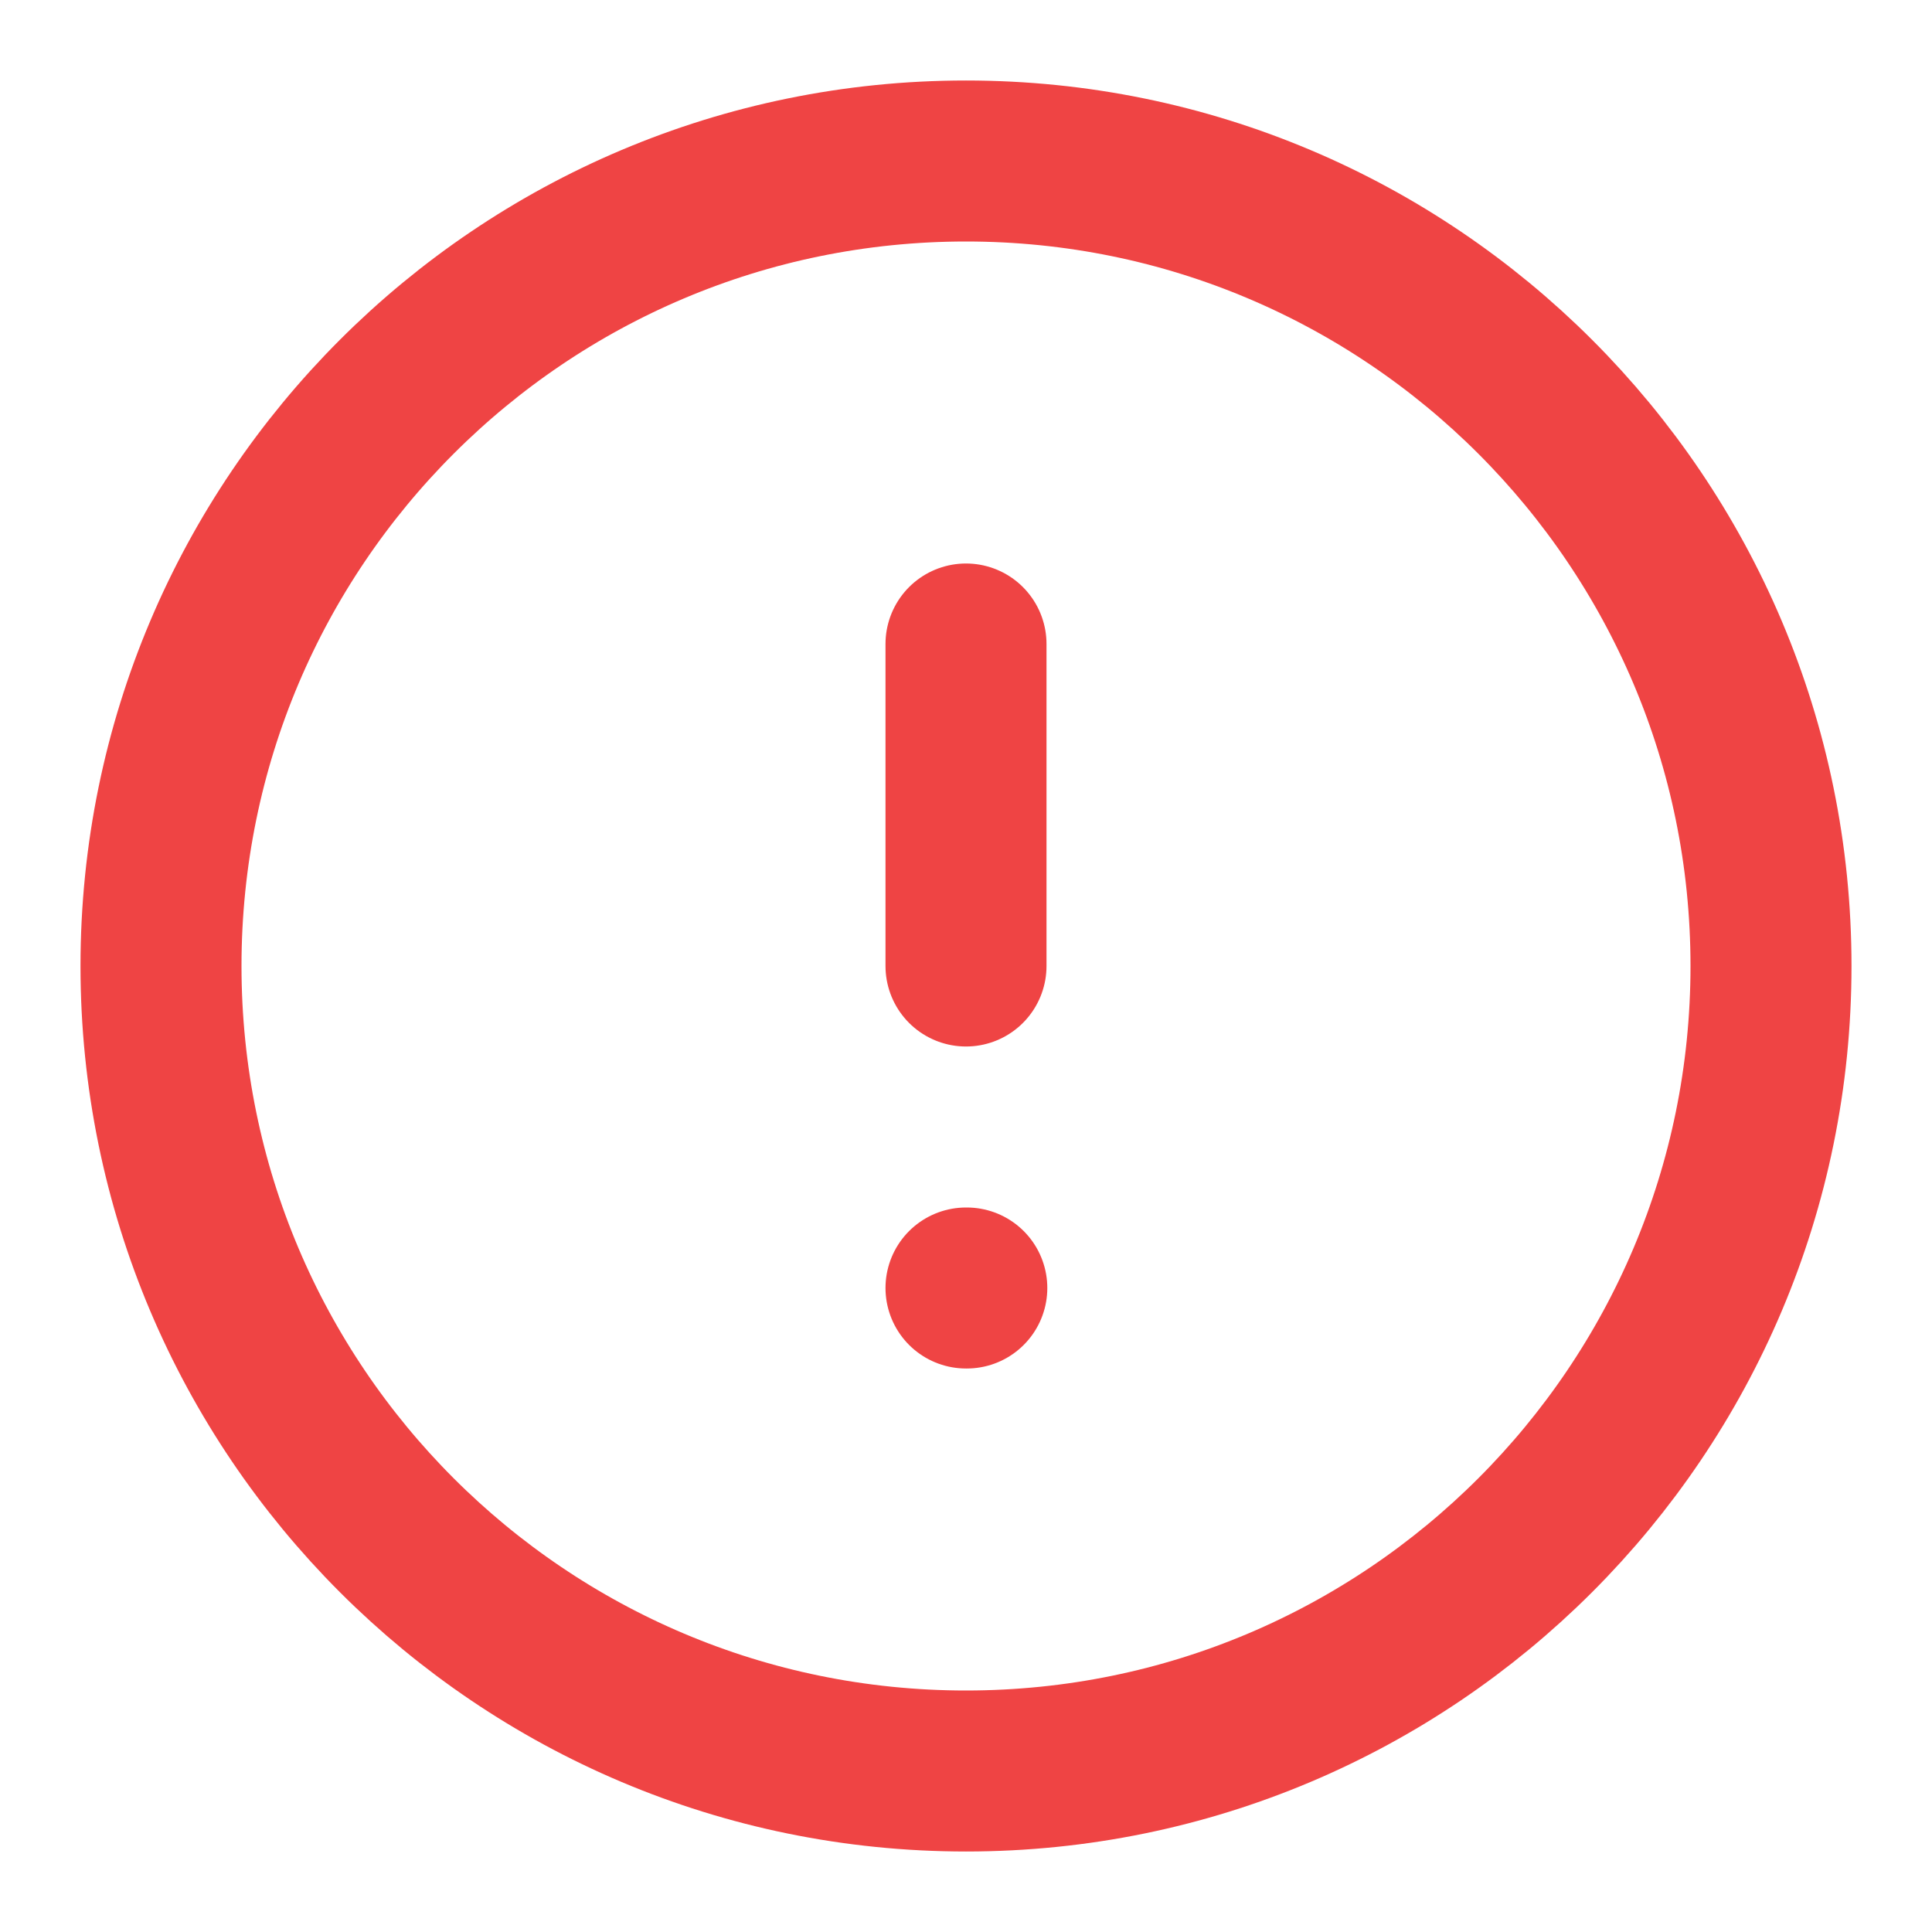
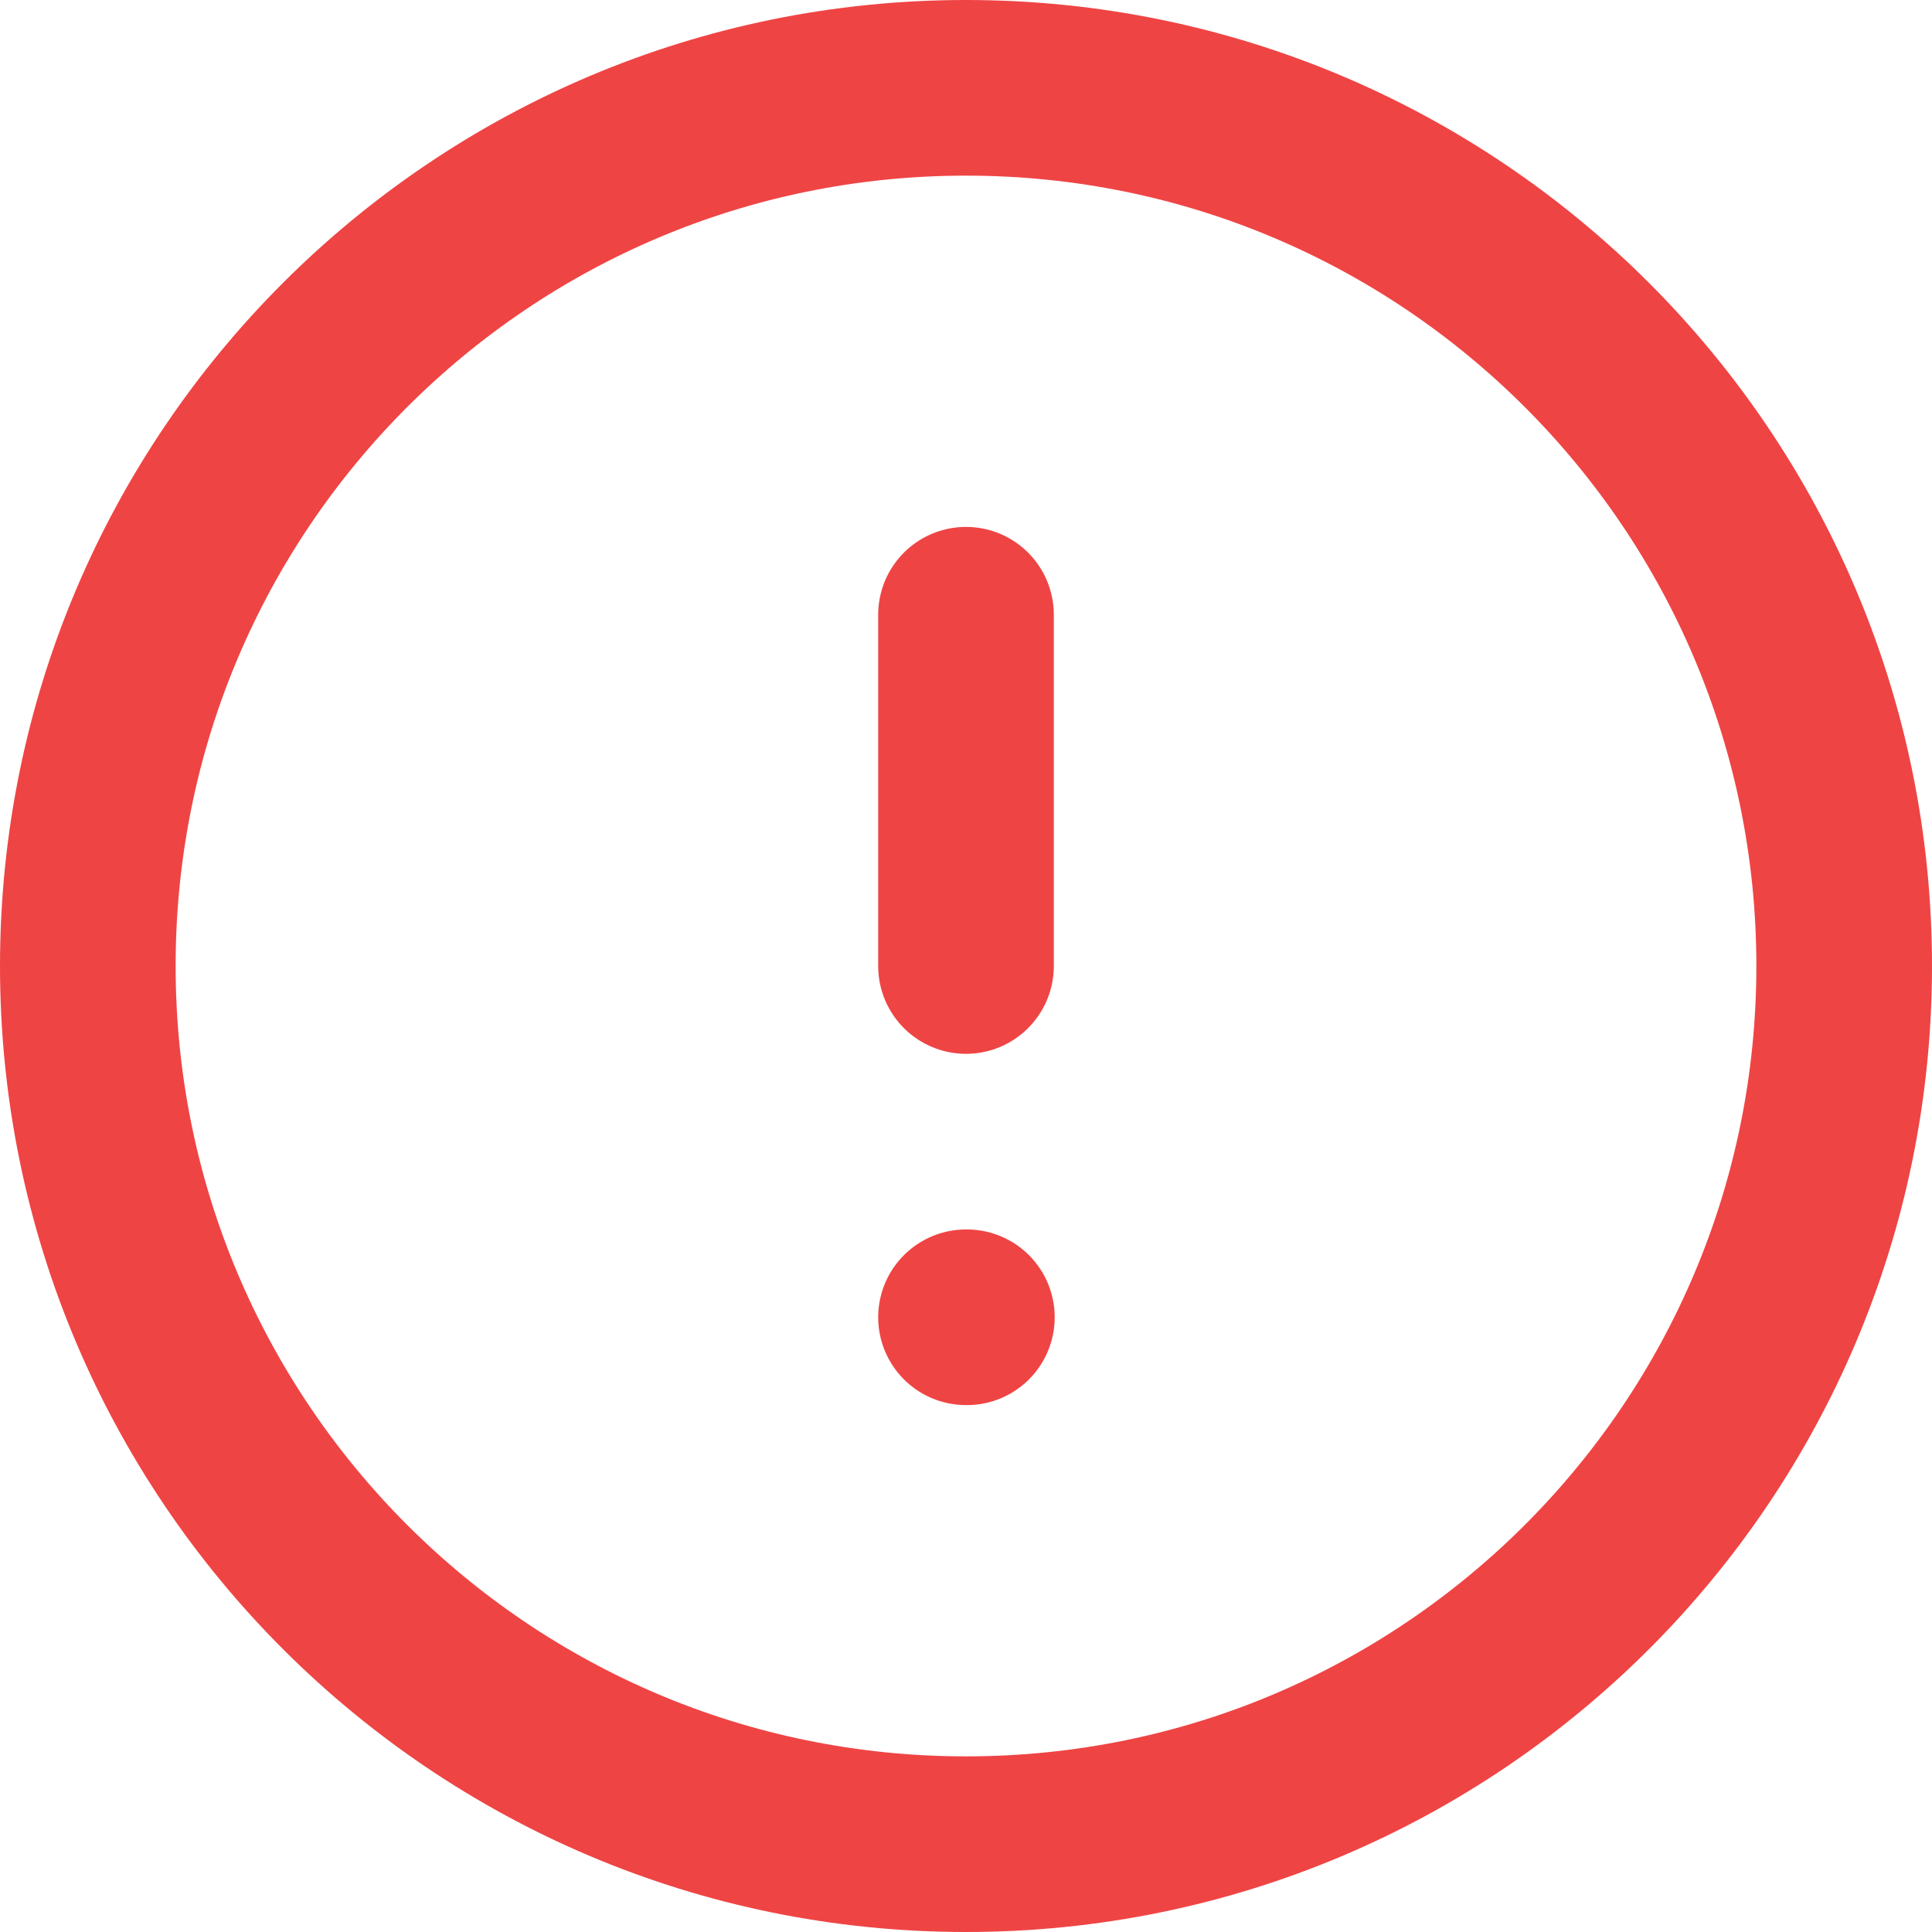
- <svg xmlns="http://www.w3.org/2000/svg" width="current" height="current" viewBox="0 0 24 24" fill="none">
-   <path d="M12 22C17.523 22 22 17.523 22 12C22 6.477 17.523 2 12 2C6.477 2 2 6.477 2 12C2 17.523 6.477 22 12 22Z" stroke="#EF4444" stroke-width="2" stroke-linecap="round" stroke-linejoin="round" />
-   <path d="M12 8V12" stroke="#EF4444" stroke-width="2" stroke-linecap="round" stroke-linejoin="round" />
-   <path d="M12 16H12.01" stroke="#EF4444" stroke-width="2" stroke-linecap="round" stroke-linejoin="round" />
+ <svg xmlns="http://www.w3.org/2000/svg" width="22" height="22" viewBox="0 0 22 22" fill="none">
+   <path d="M11 21C16.523 21 21 16.523 21 11C21 5.477 16.523 1 11 1C5.477 1 1 5.477 1 11C1 16.523 5.477 21 11 21Z" stroke="#EF4444" stroke-width="2" stroke-linecap="round" stroke-linejoin="round" />
+   <path d="M11 7V11" stroke="#EF4444" stroke-width="2" stroke-linecap="round" stroke-linejoin="round" />
+   <path d="M11 15H11.01" stroke="#EF4444" stroke-width="2" stroke-linecap="round" stroke-linejoin="round" />
</svg>
